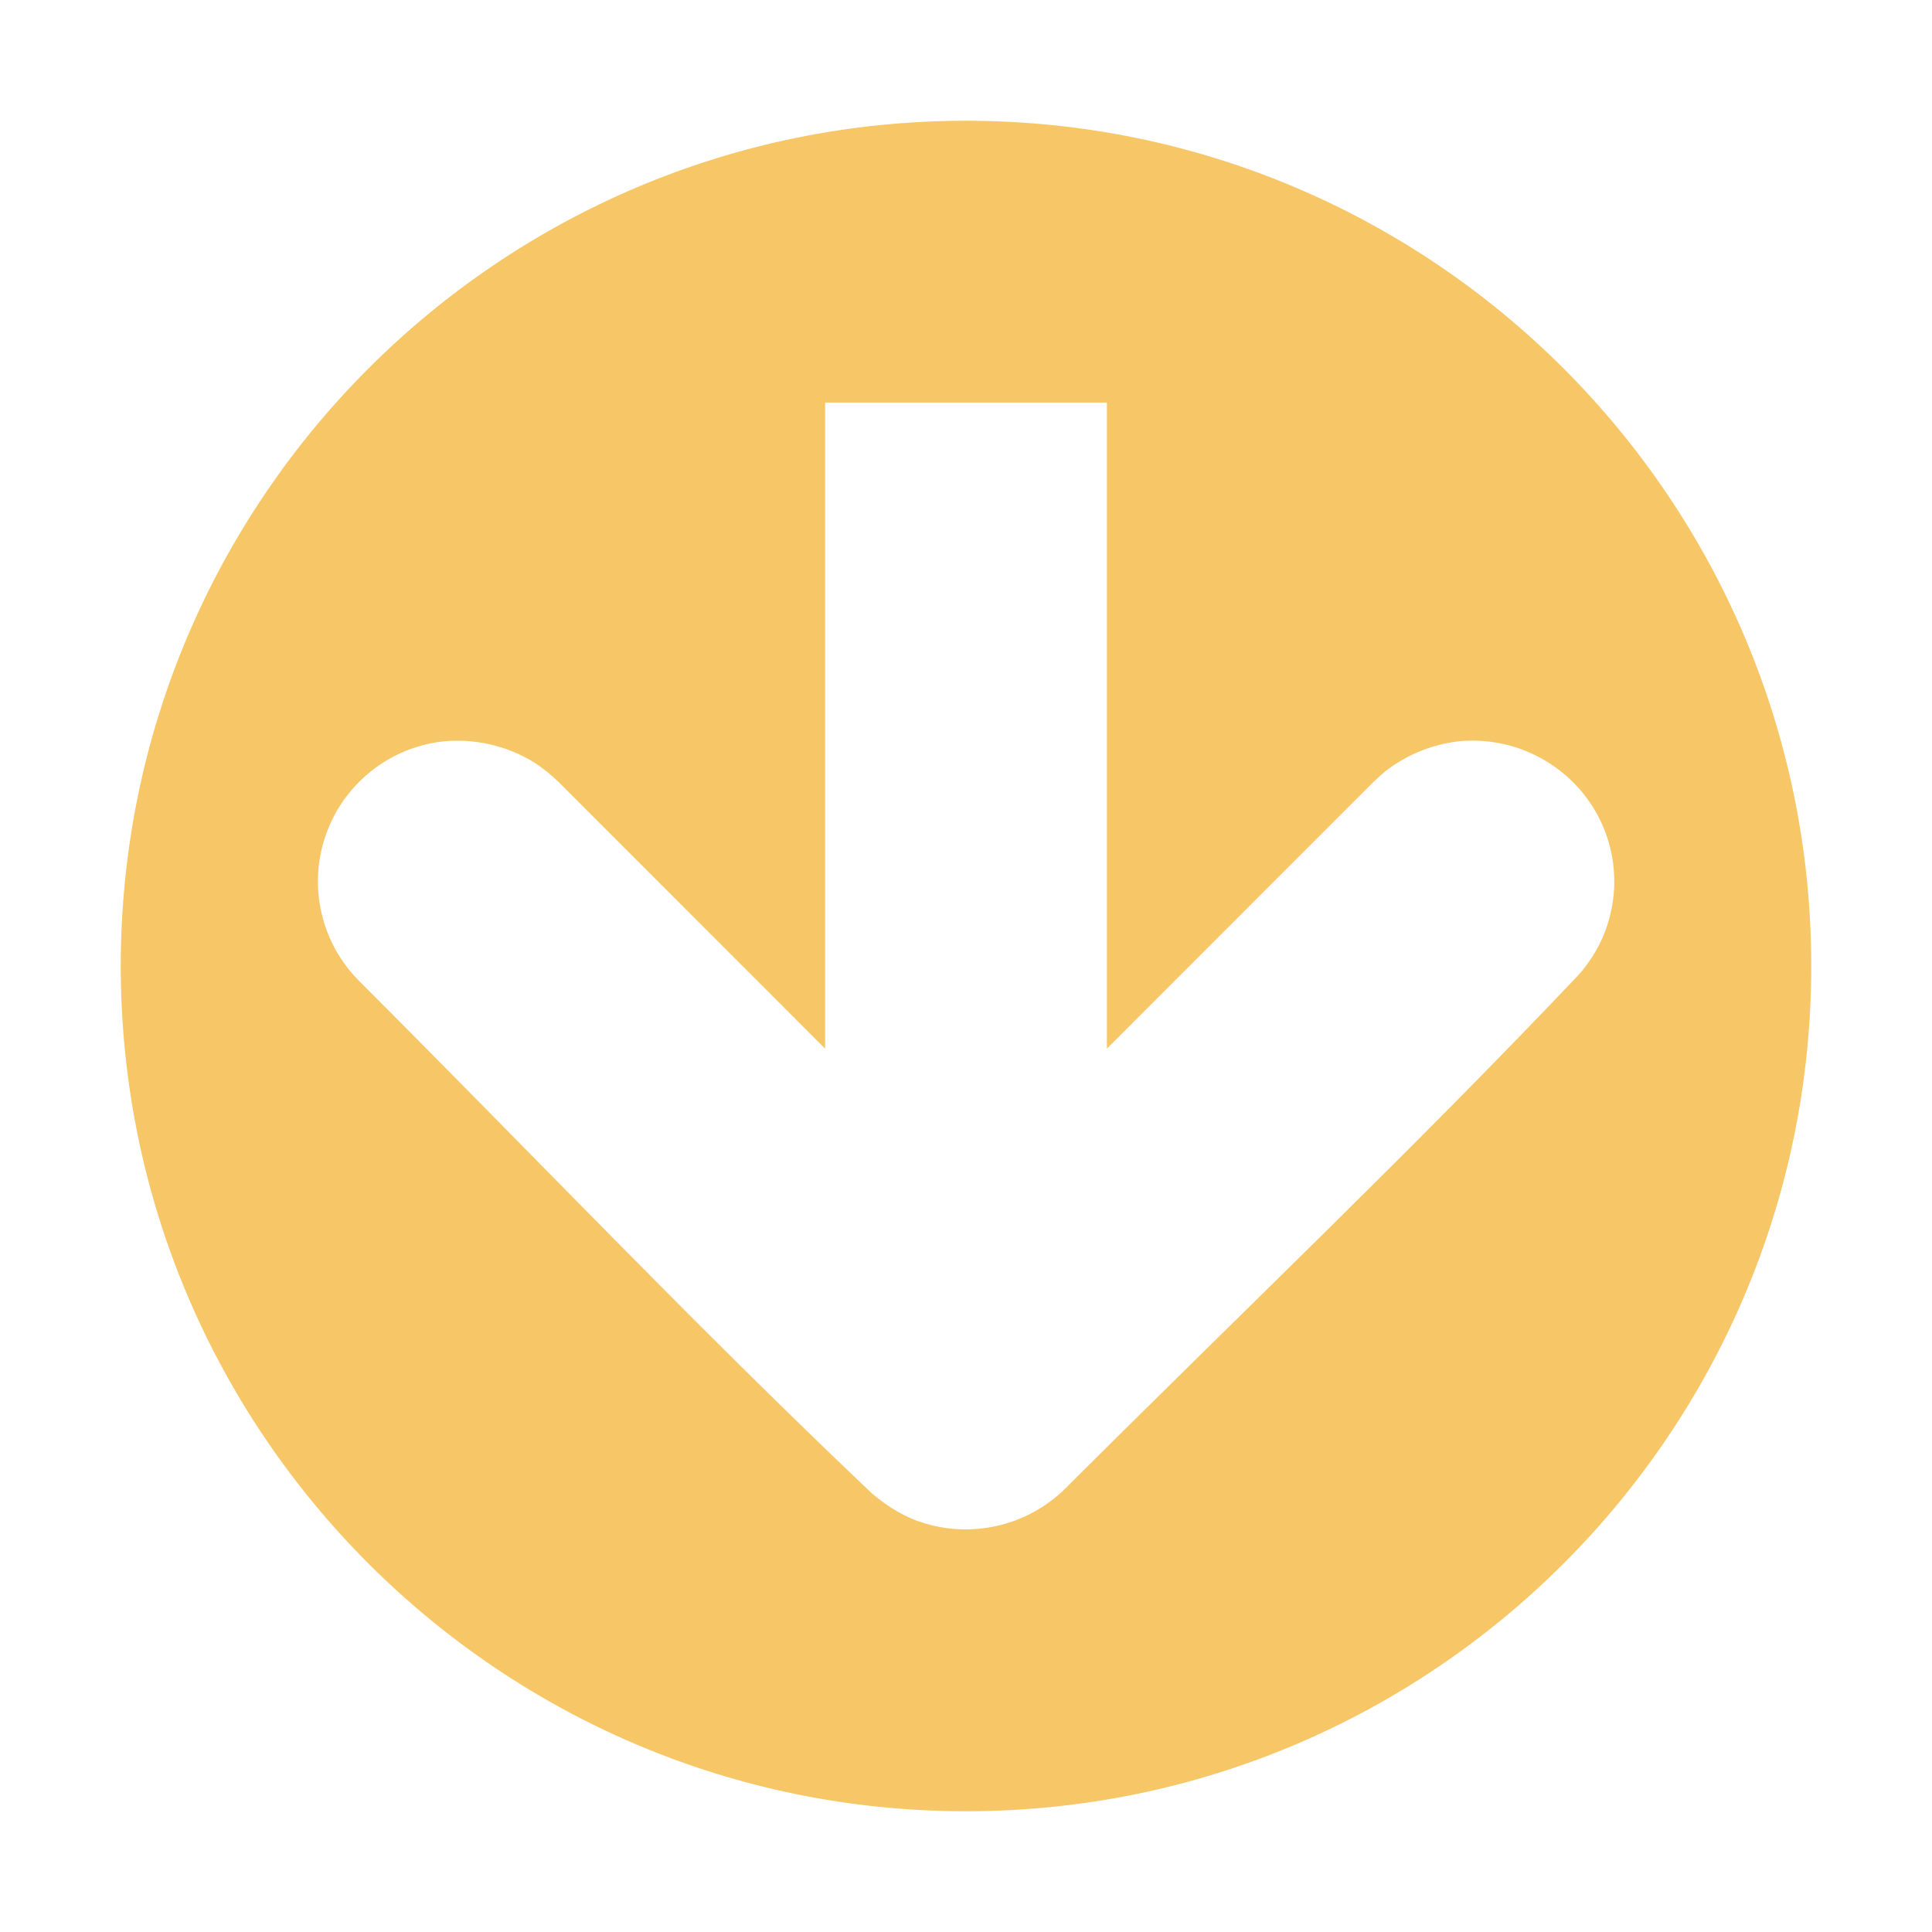
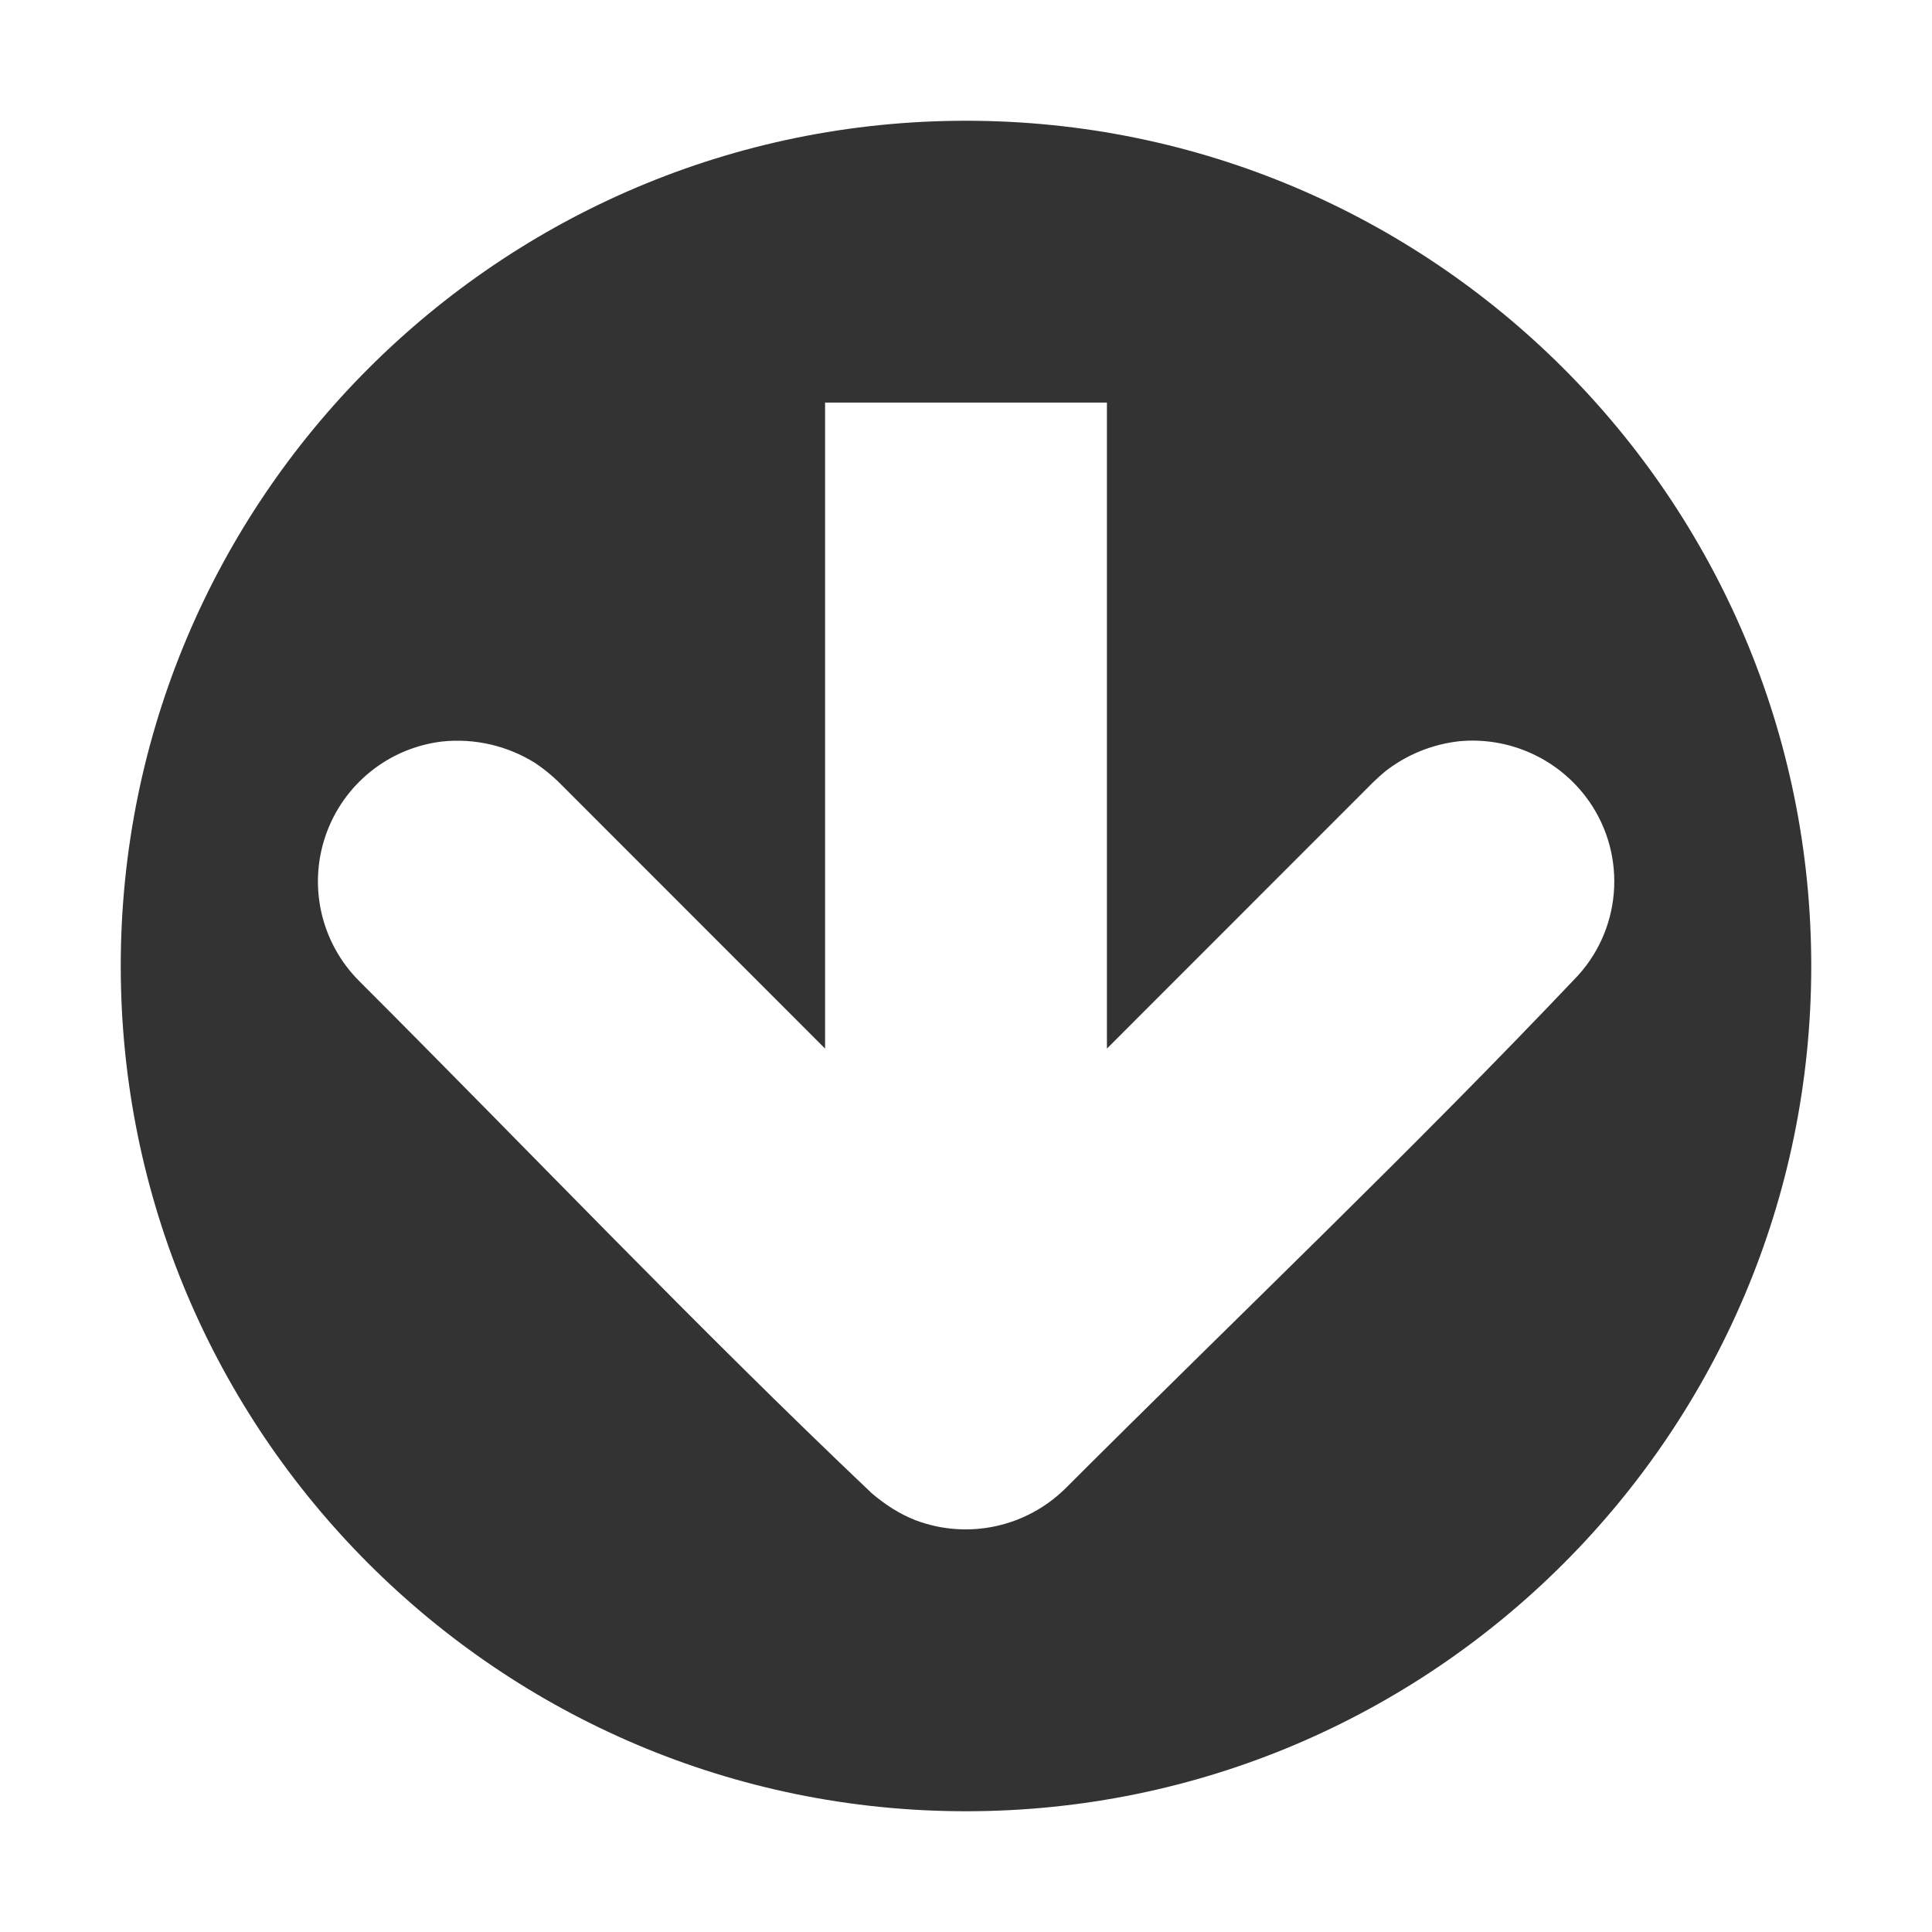
<svg xmlns="http://www.w3.org/2000/svg" height="16" style="fill-rule:evenodd" width="16">
-   <path d="M8 1c3.863 0 7 3.137 7 7s-3.137 7-7 7-7-3.137-7-7 3.137-7 7-7Zm1.167 7.684v-5.35H6.833v5.35L4.625 6.475a1.374 1.374 0 0 0-.193-.156 1.214 1.214 0 0 0-.772-.178 1.167 1.167 0 0 0-.685 1.984C4.39 9.539 5.768 10.99 7.22 12.367c.11.093.227.17.362.223a1.176 1.176 0 0 0 1.243-.265c1.415-1.414 2.866-2.793 4.243-4.246a1.16 1.16 0 0 0 .06-1.487 1.18 1.18 0 0 0-1.037-.454 1.214 1.214 0 0 0-.624.254c-.046.04-.046.04-.092.083Z" style="opacity:.8;fill:#F5B840;fill-opacity:1;stroke-width:1.577" />
+   <path d="M8 1c3.863 0 7 3.137 7 7s-3.137 7-7 7-7-3.137-7-7 3.137-7 7-7Zm1.167 7.684v-5.35H6.833v5.35L4.625 6.475a1.374 1.374 0 0 0-.193-.156 1.214 1.214 0 0 0-.772-.178 1.167 1.167 0 0 0-.685 1.984C4.39 9.539 5.768 10.99 7.22 12.367c.11.093.227.17.362.223a1.176 1.176 0 0 0 1.243-.265c1.415-1.414 2.866-2.793 4.243-4.246a1.16 1.16 0 0 0 .06-1.487 1.18 1.18 0 0 0-1.037-.454 1.214 1.214 0 0 0-.624.254c-.046.04-.046.04-.092.083Z" style="opacity:.8;fill-opacity:1;stroke-width:1.577" />
</svg>
